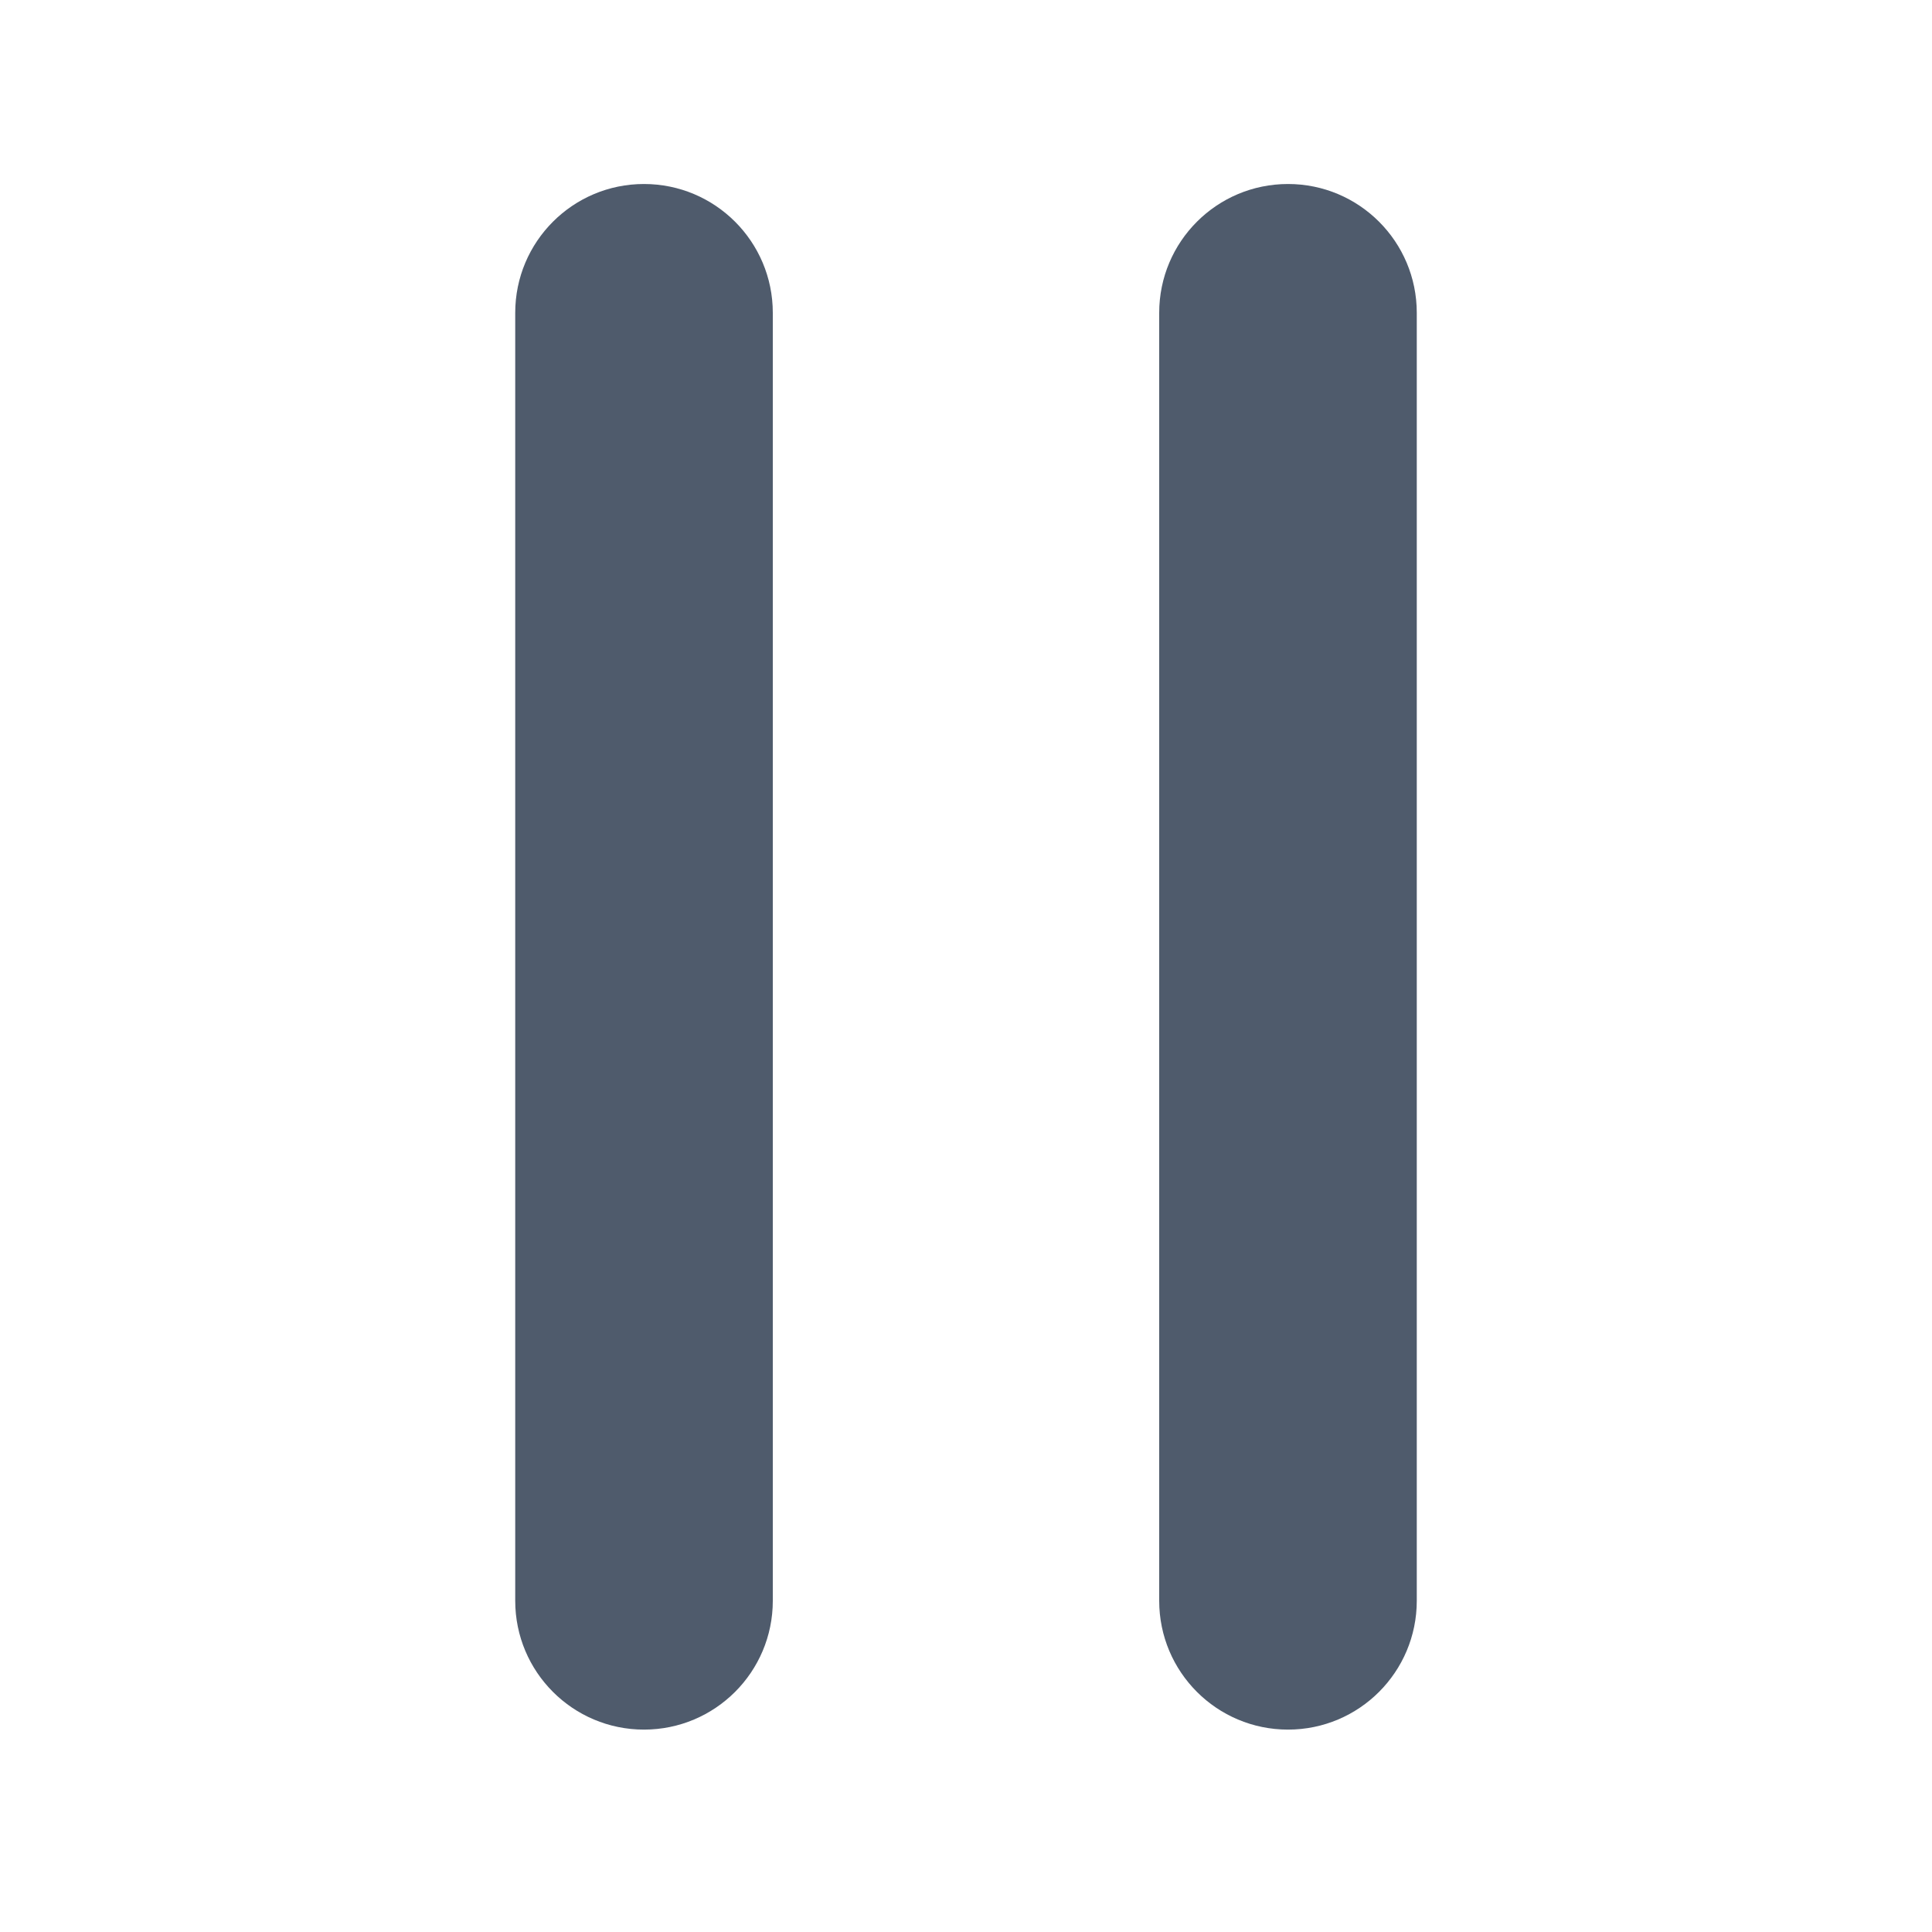
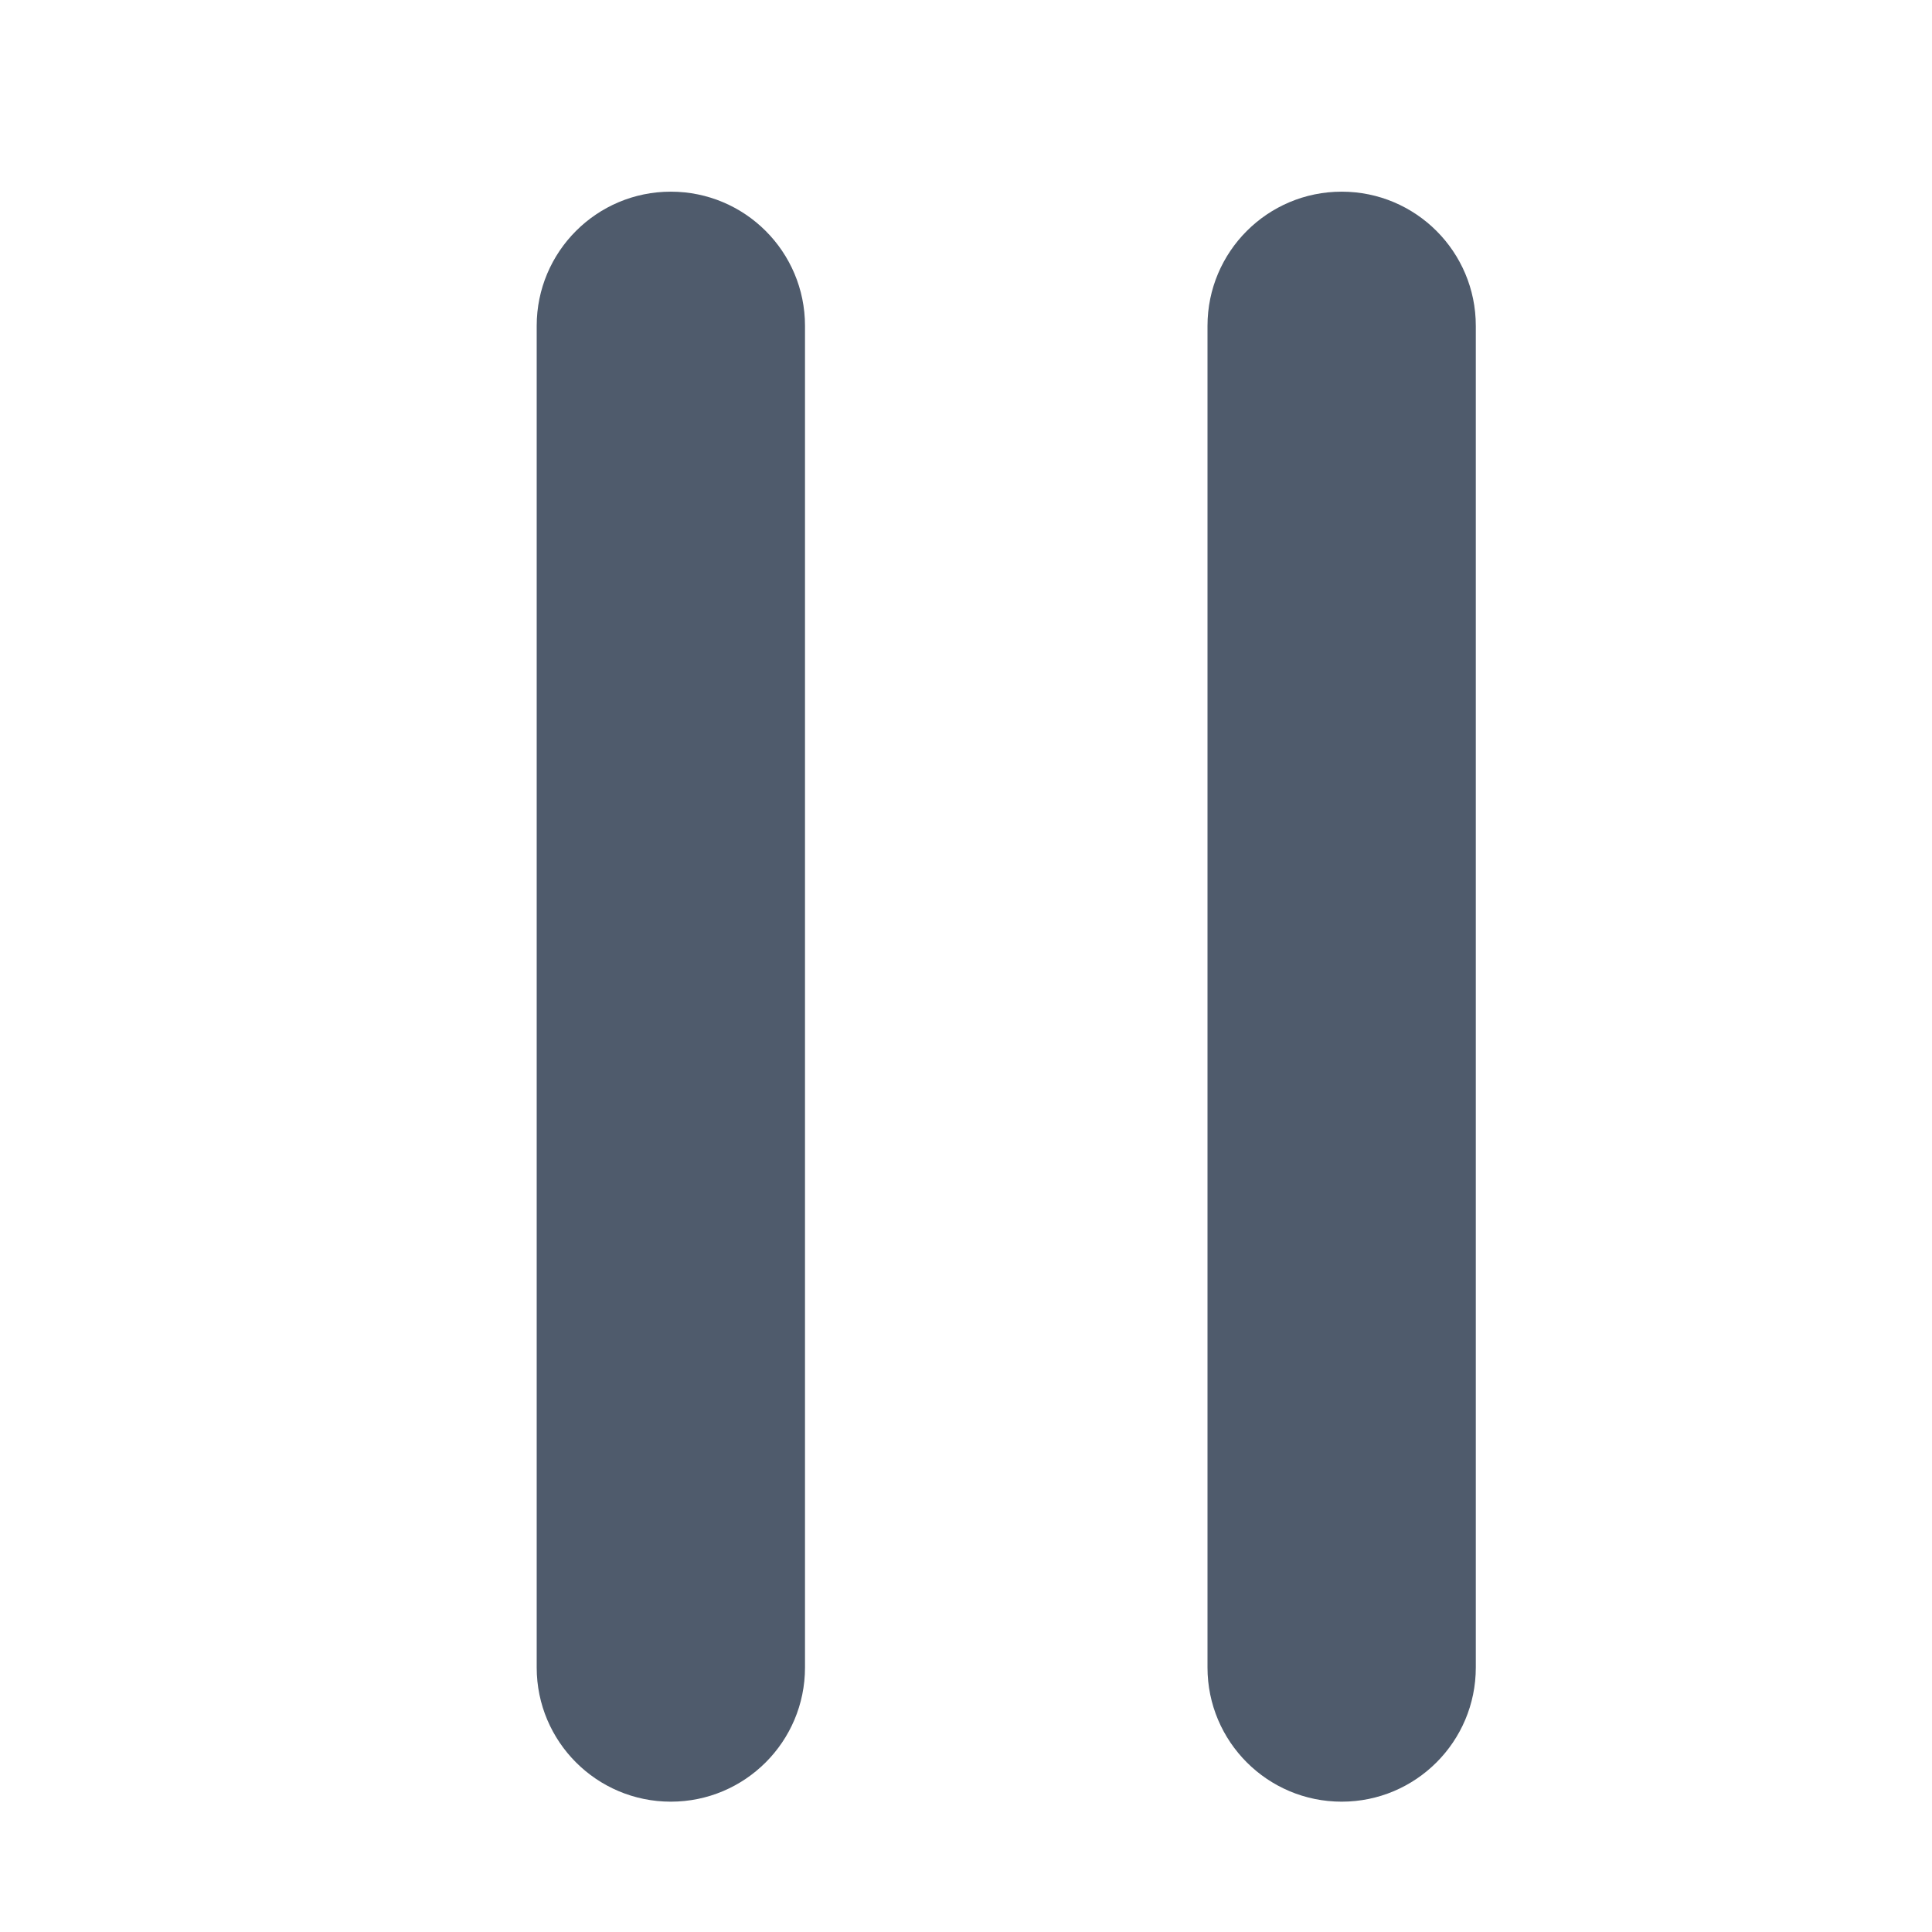
- <svg xmlns="http://www.w3.org/2000/svg" width="25" height="25" viewBox="0 0 25 25" fill="none">
+ <svg xmlns="http://www.w3.org/2000/svg" width="24" height="24" viewBox="0 0 24 24" fill="none">
  <path d="M6.667 4.048C6.667 3.127 7.413 2.381 8.333 2.381C9.254 2.381 10 3.127 10 4.048V20.714C10 21.635 9.254 22.381 8.333 22.381C7.413 22.381 6.667 21.635 6.667 20.714V4.048Z" fill="#4F5B6C" />
  <path d="M15 4.048C15 3.127 15.746 2.381 16.667 2.381C17.587 2.381 18.333 3.127 18.333 4.048V20.714C18.333 21.635 17.587 22.381 16.667 22.381C15.746 22.381 15 21.635 15 20.714V4.048Z" fill="#4F5B6C" />
</svg>
